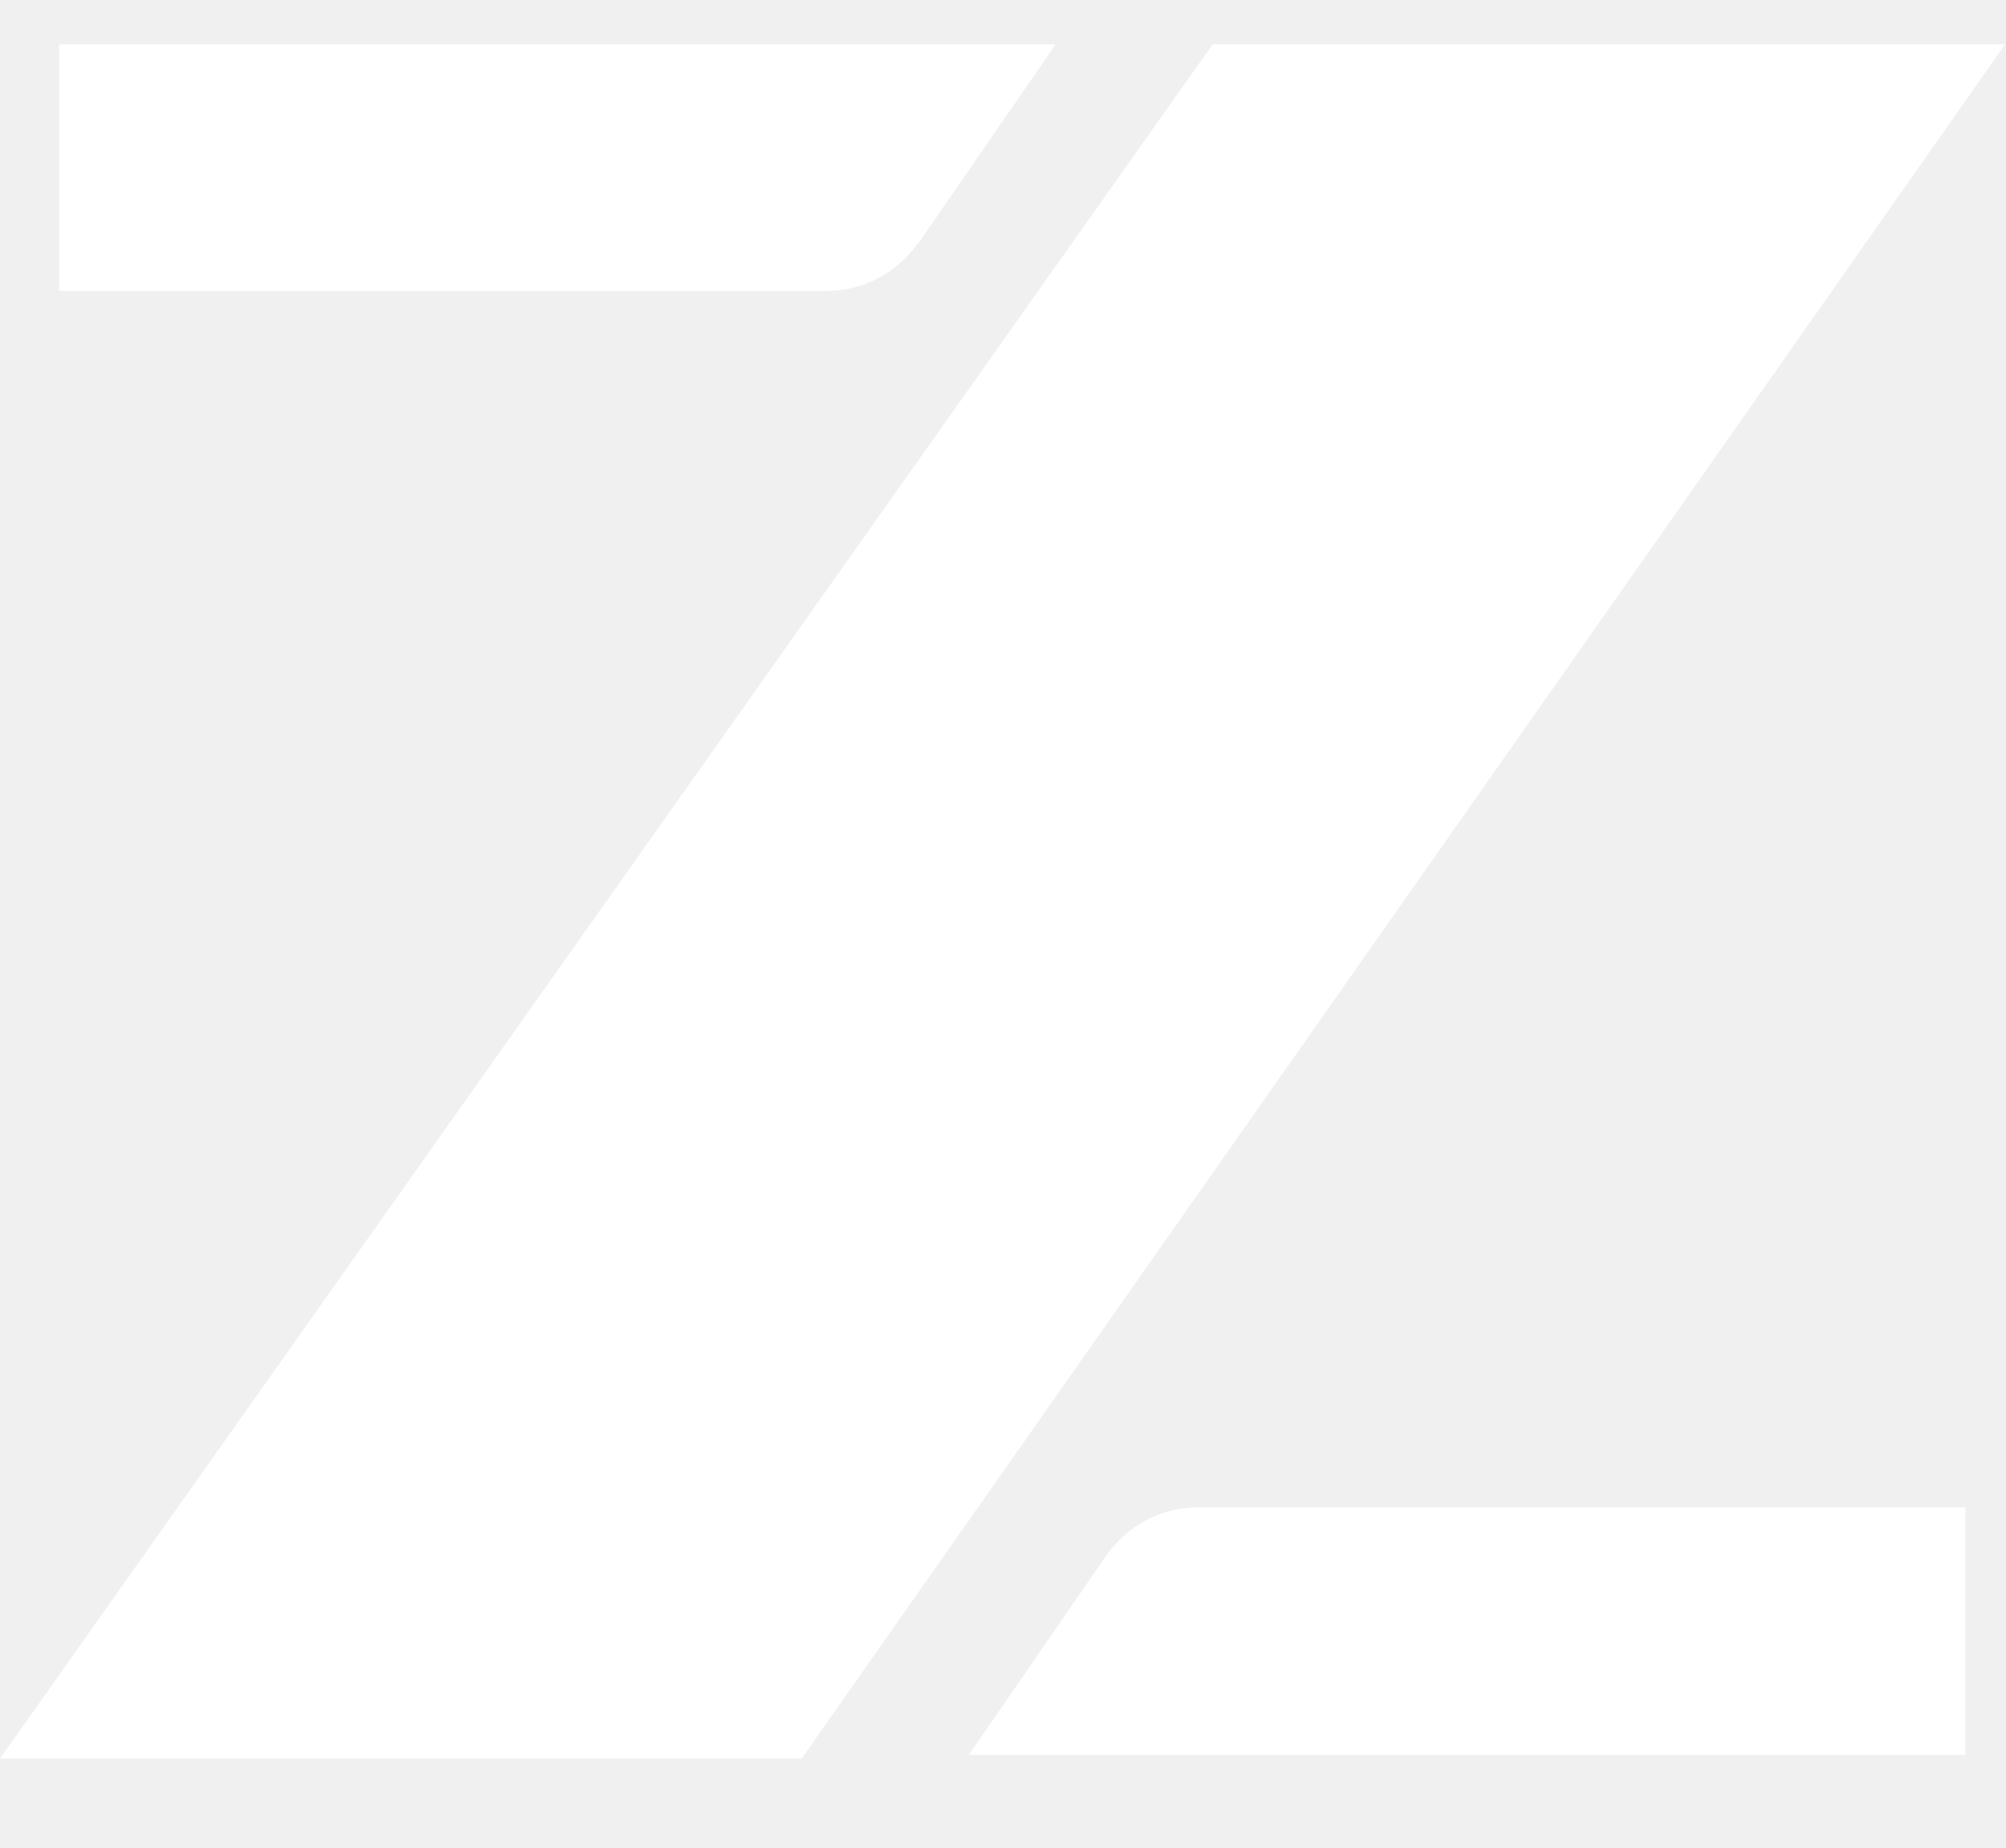
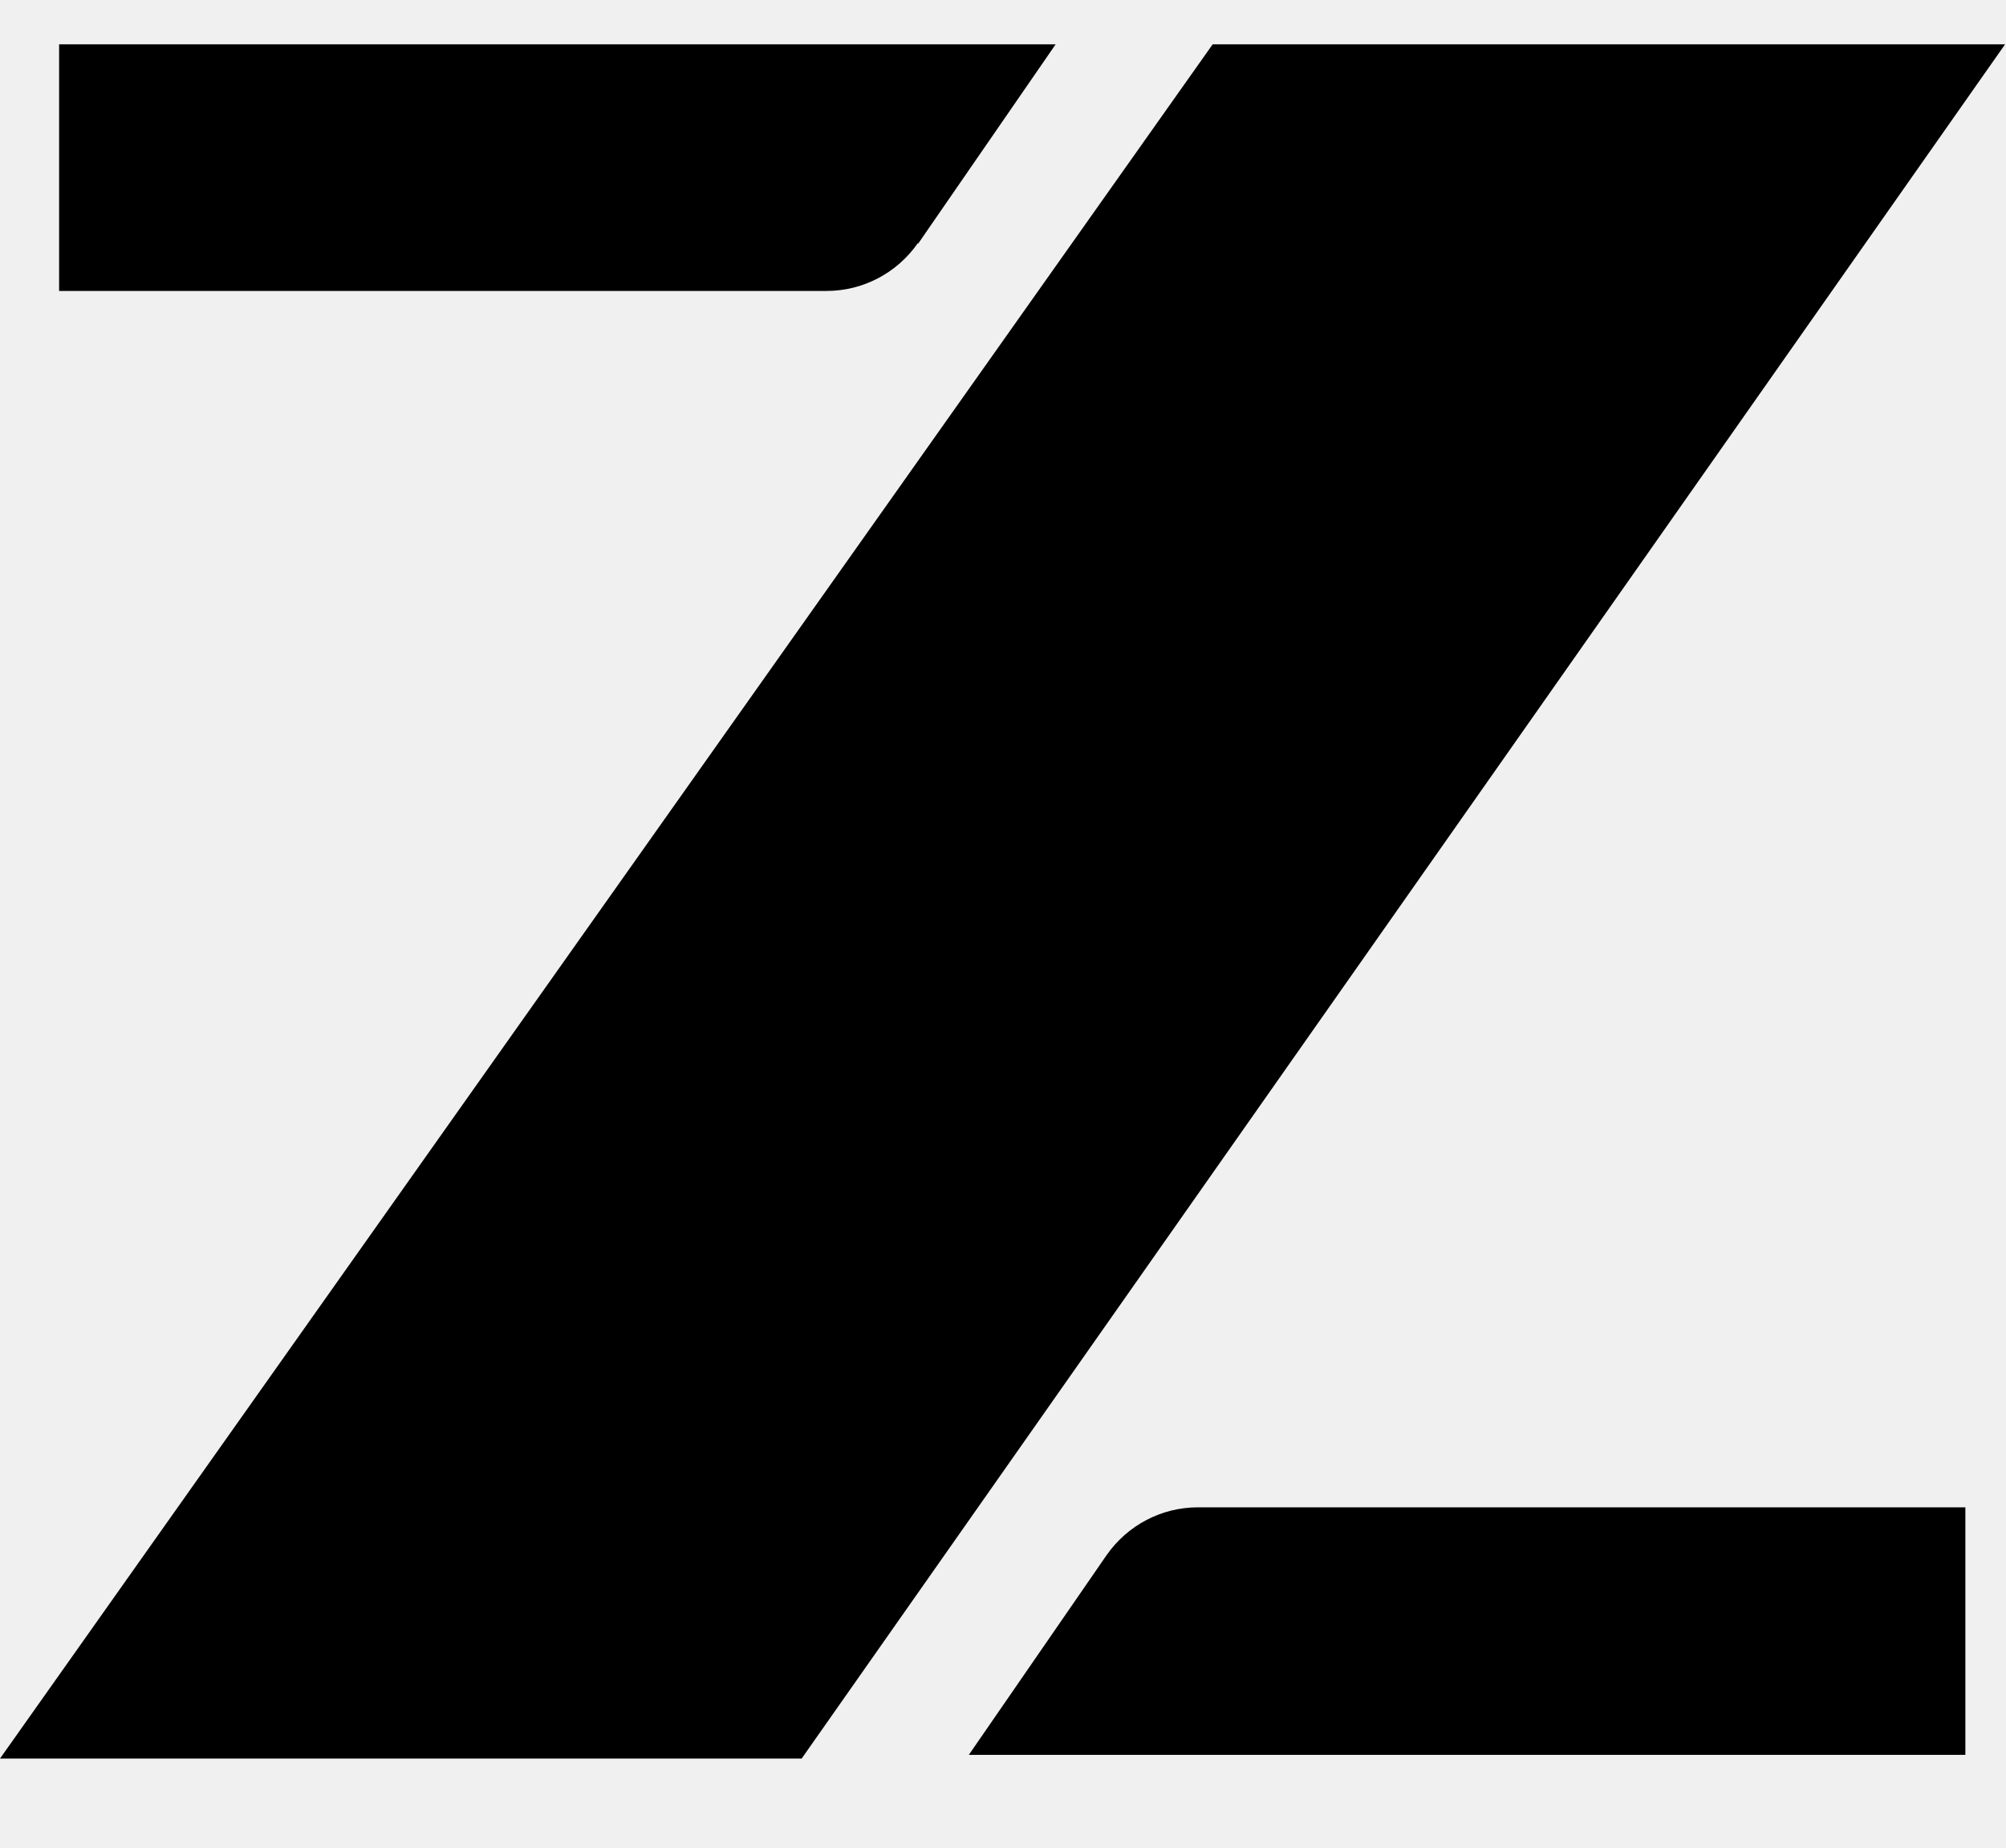
<svg xmlns="http://www.w3.org/2000/svg" data-name="glm" version="1.1" viewBox="0 0 217.2 200">
  <defs>
-     <style> .st0 { fill: #fff; } </style>
+     <style> .st0 { fill: currentColor; } </style>
  </defs>
  <path class="st0" d="M86.8,190.4H0L131.3,4.8h85.8L86.8,190.4h0ZM212.8,190h-107.9l14.9-21.6c2.3-3.3,6-5.2,9.9-5.2h83.1v26.8h0ZM99.4,26.3c-2.3,3.3-6,5.2-9.9,5.2H6.4V4.8h107.9l-14.9,21.6Z" />
</svg>
